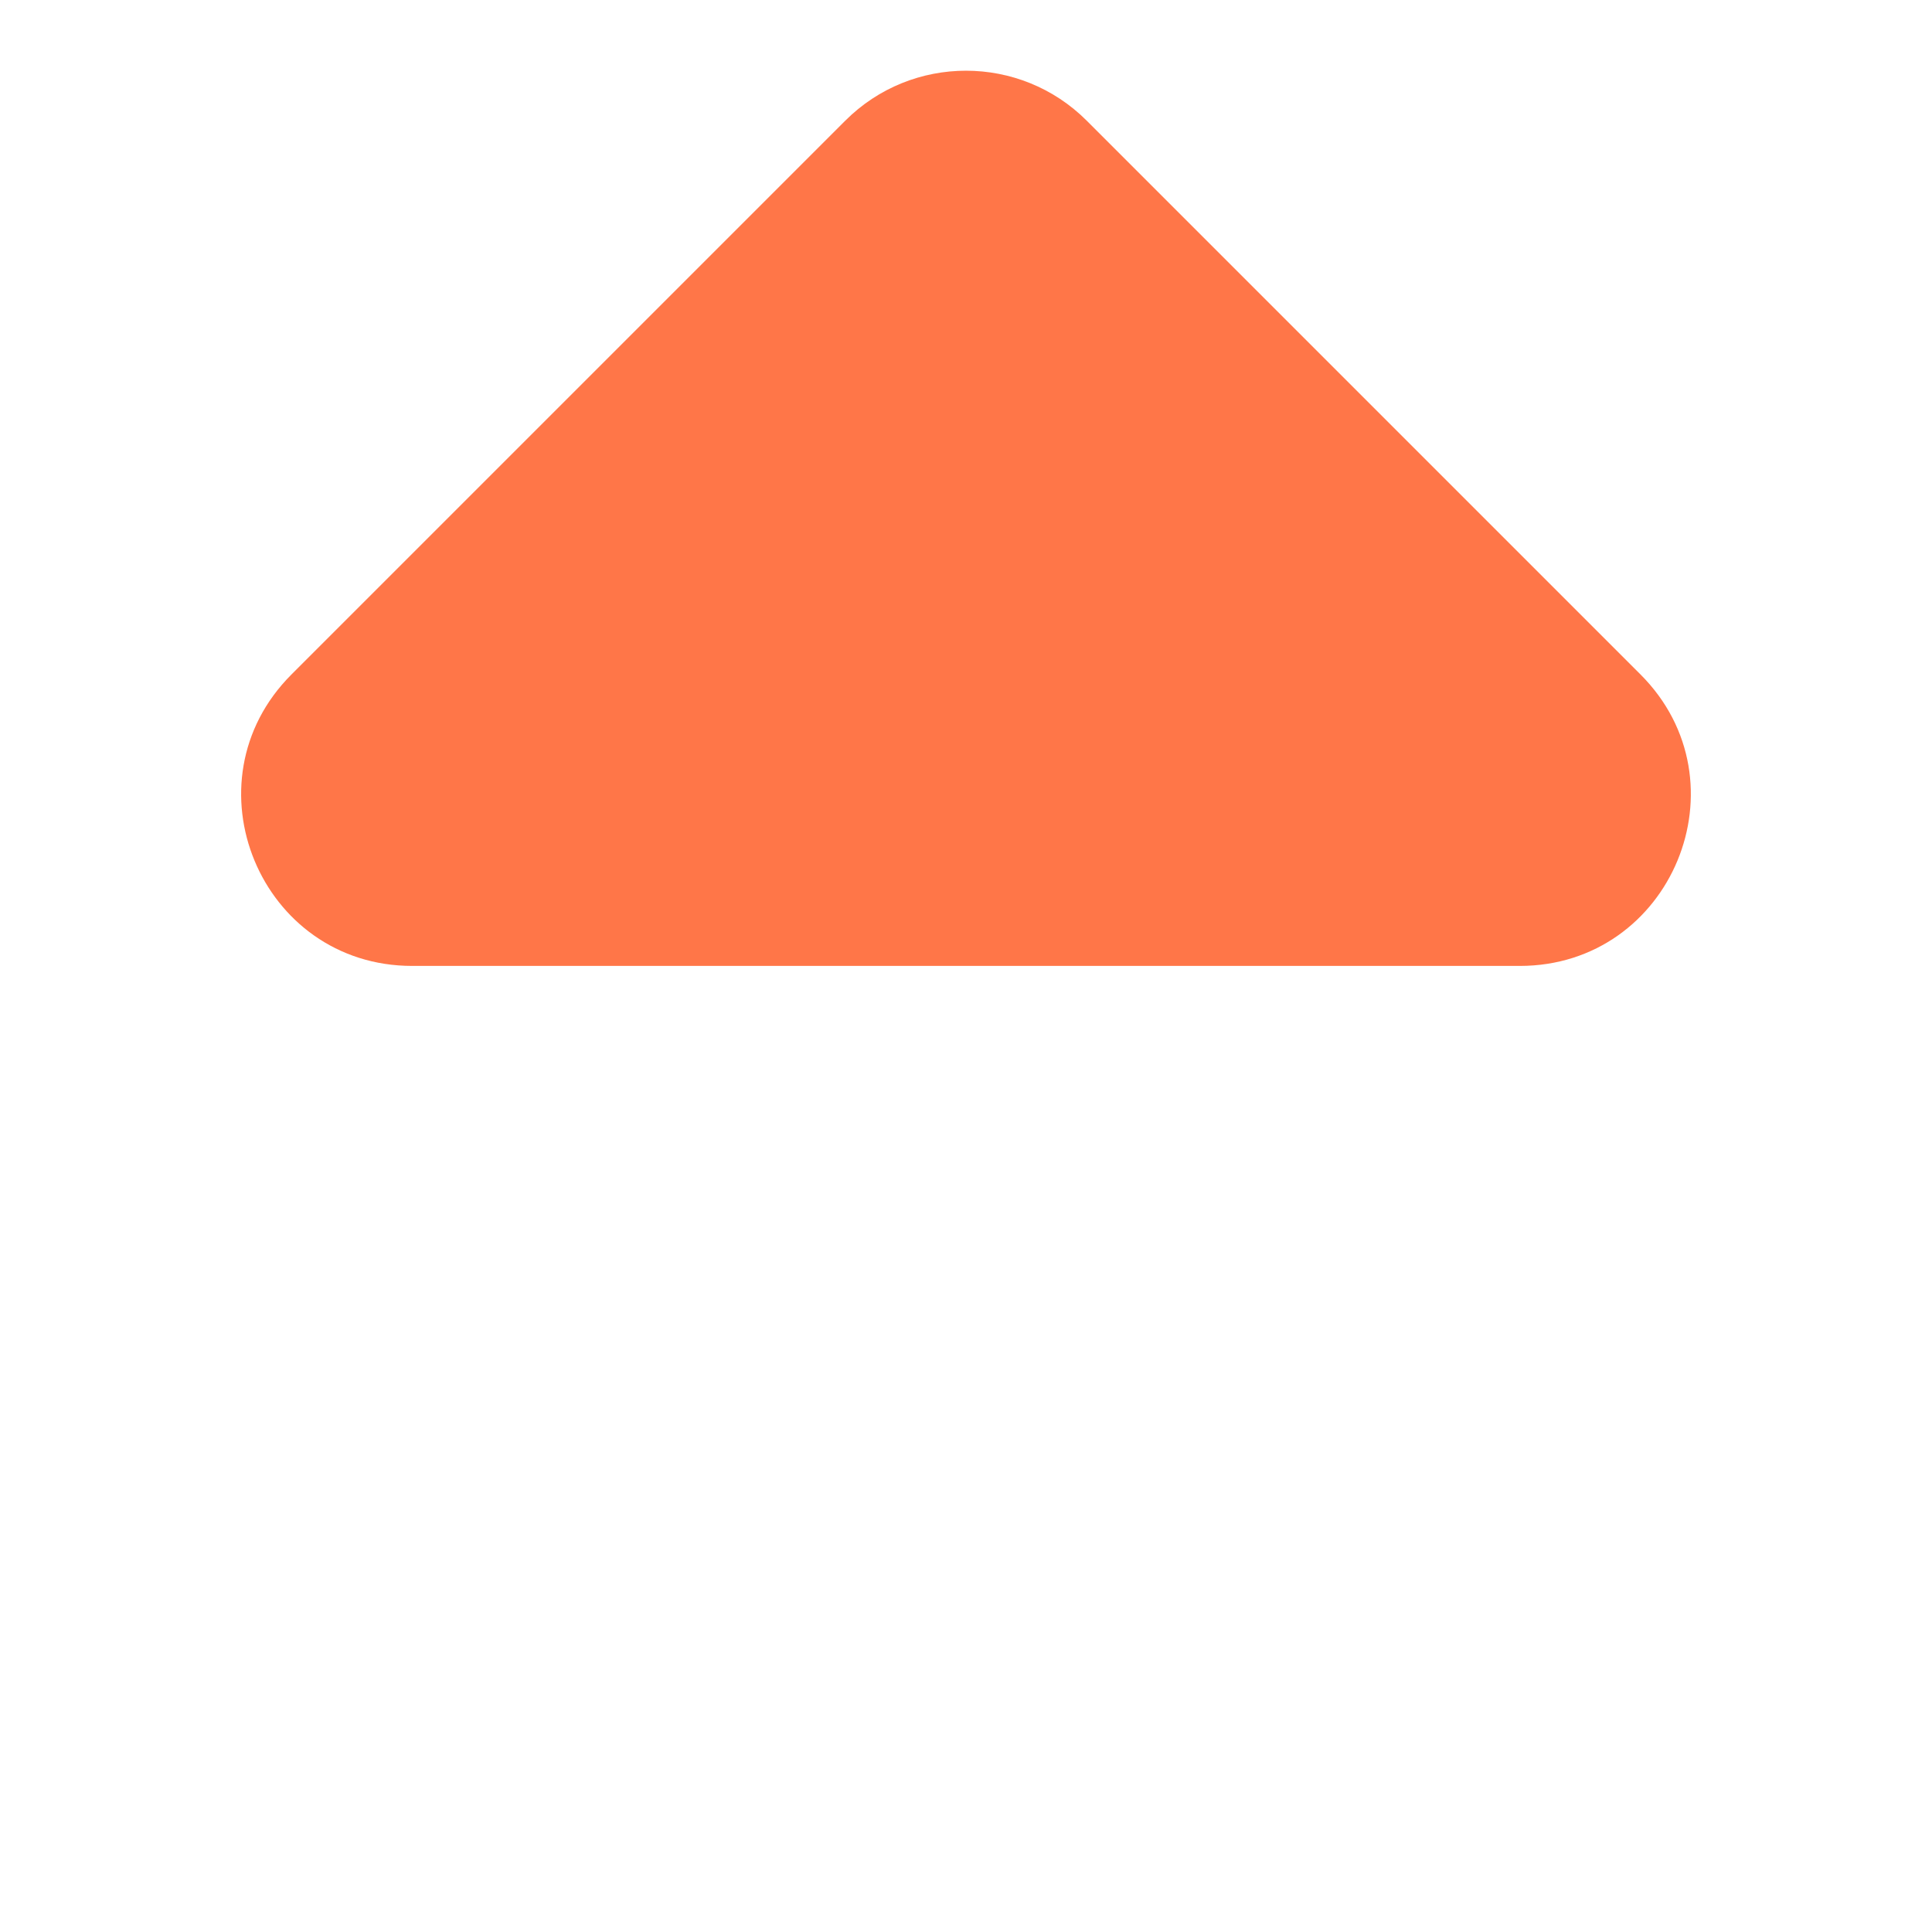
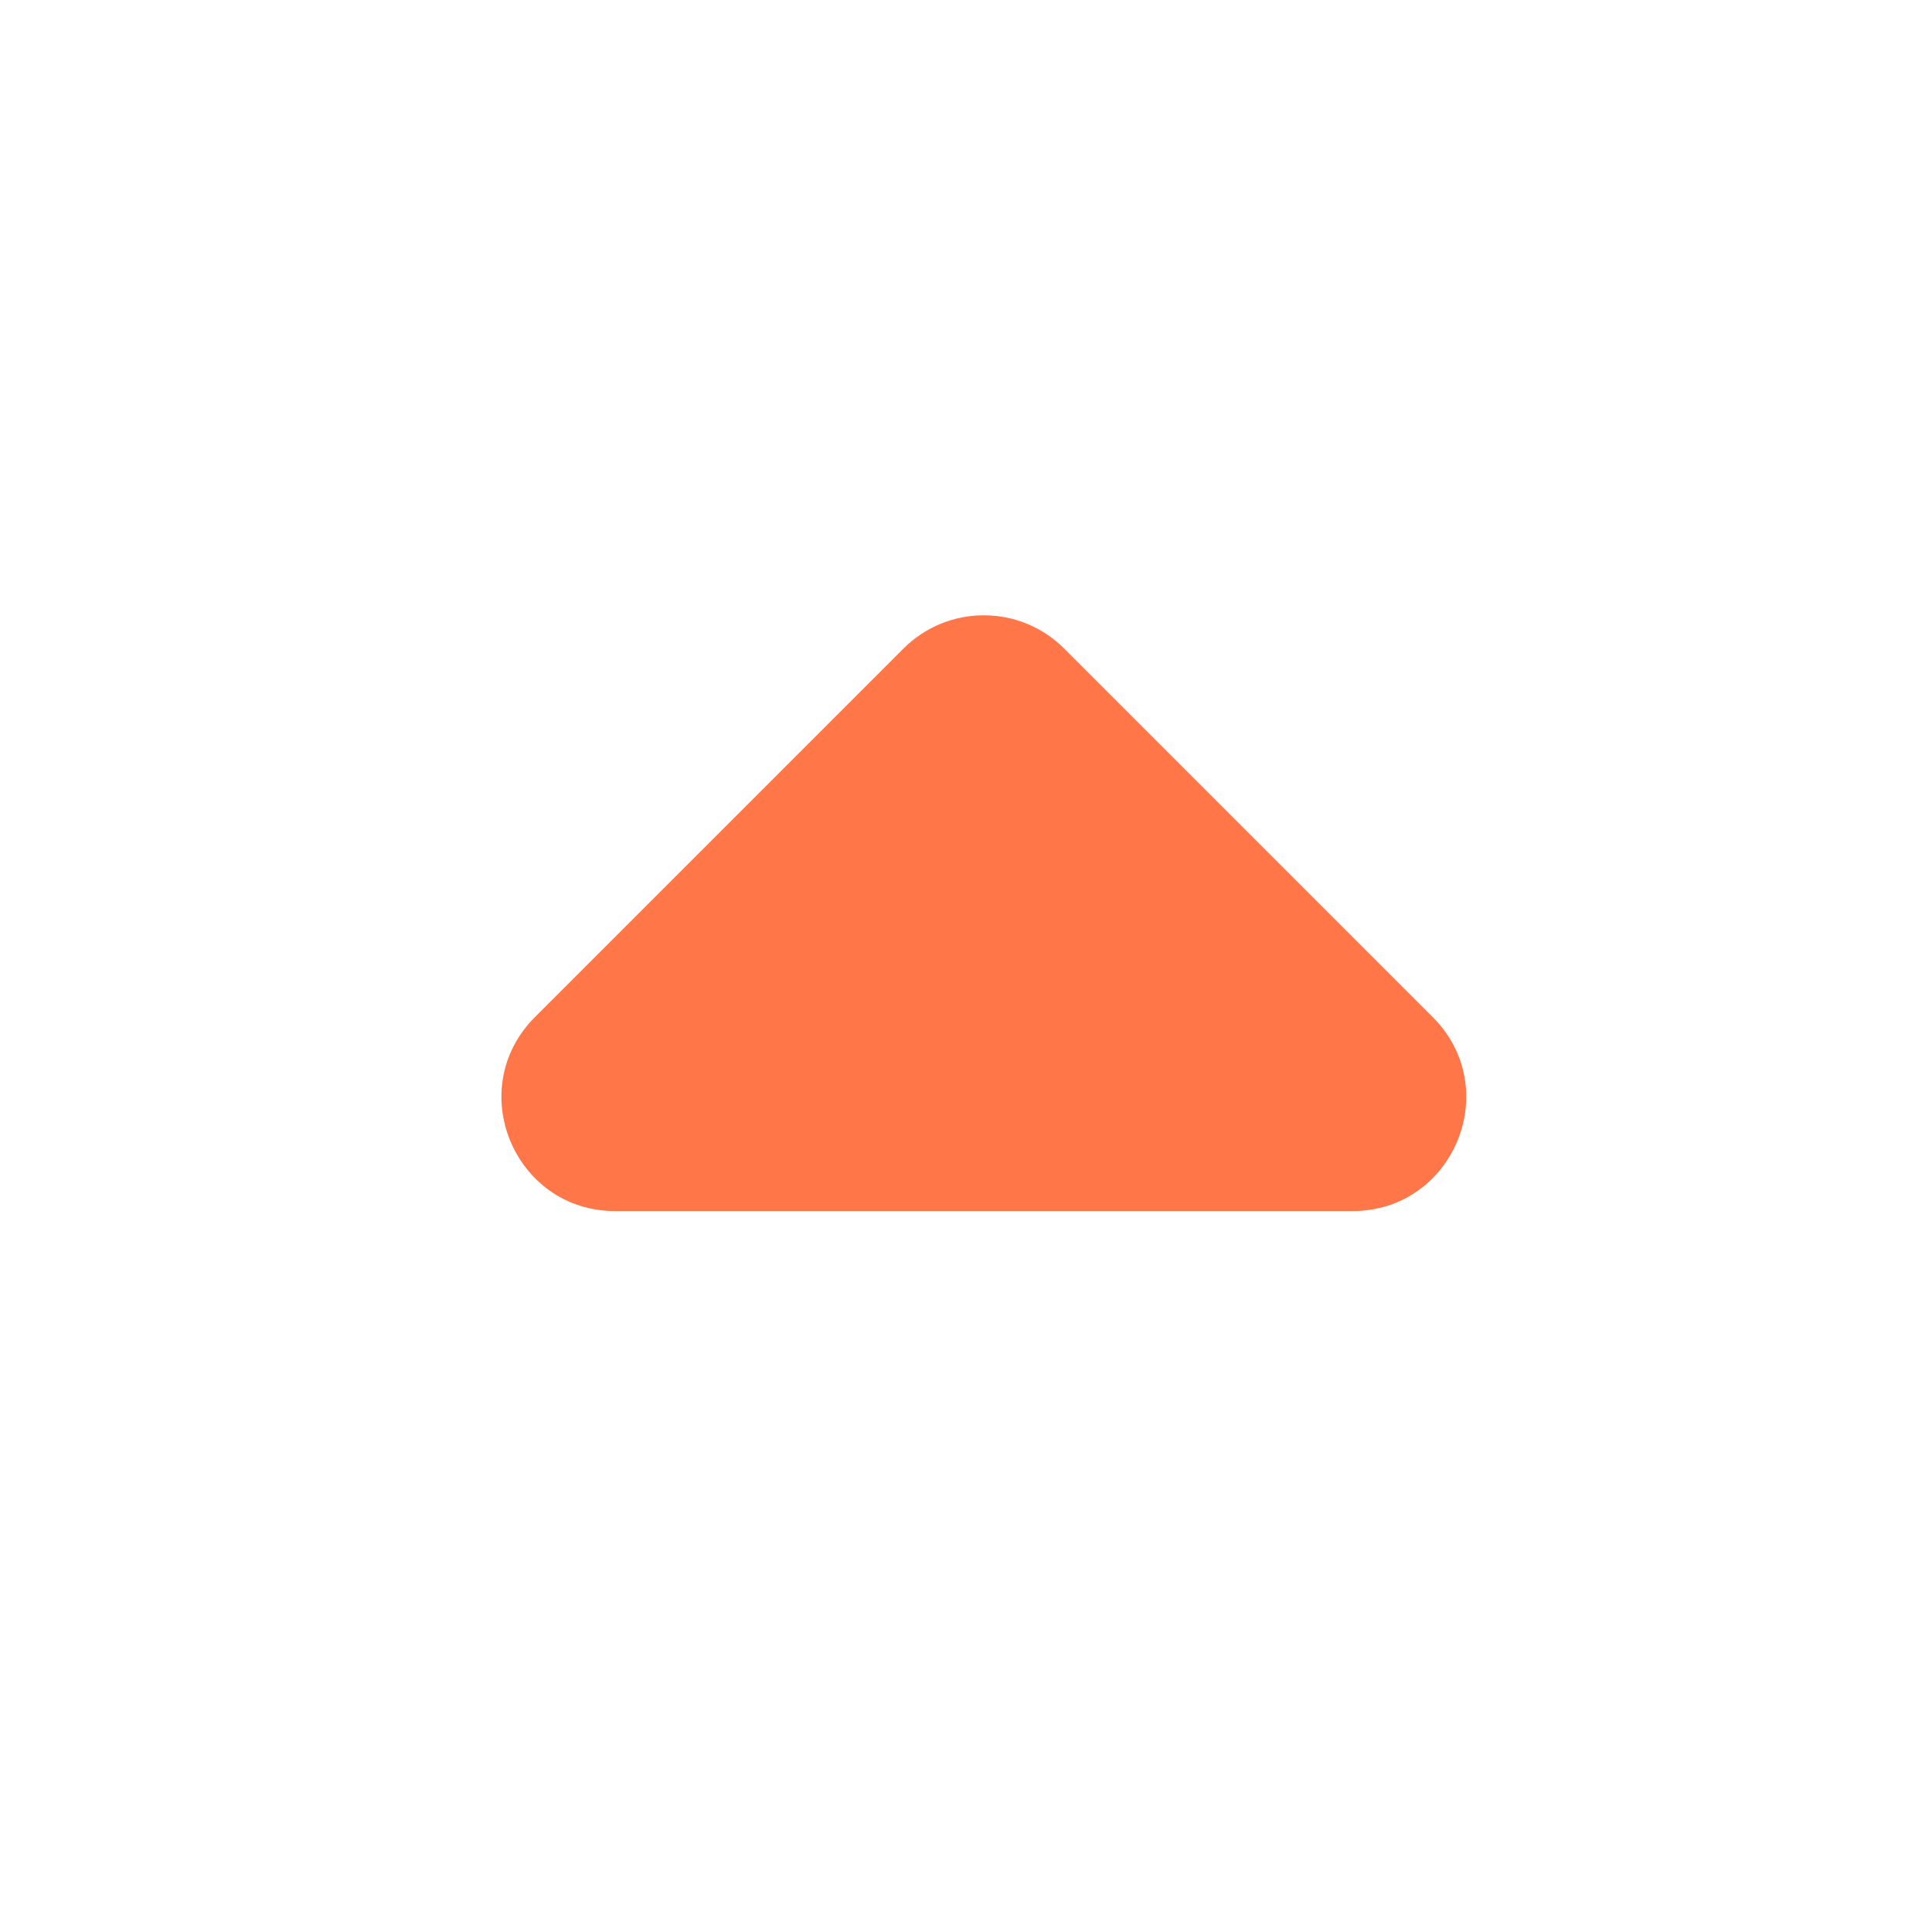
- <svg xmlns="http://www.w3.org/2000/svg" fill="none" version="1.1" width="11.314" height="11.314" viewBox="0 0 11.314 11.314">
-   <g transform="matrix(-0.7071067,-0.7071068,0.7071068,-0.7071067,1.656852,23.31371)">
-     <path d="M7.364,17.607C6.734,18.237,7.18,19.314,8.071,19.314L12.657,19.314C13.209,19.314,13.657,18.866,13.657,18.314L13.657,13.728C13.657,12.837,12.58,12.391,11.95,13.021L9.657,15.314L7.364,17.607Z" fill="#FF7648" fill-opacity="1" />
+ <svg xmlns="http://www.w3.org/2000/svg" fill="none" version="1.1" width="17" height="17" viewBox="0 0 17 17">
+   <g>
+     <g />
+     <g transform="matrix(-0.7071067,-0.7071068,0.7071068,-0.7071067,3.24263,33.97058)">
+       <path d="M10.364,22.607C9.734,23.237,10.18,24.314,11.071,24.314L15.657,24.314C16.209,24.314,16.657,23.866,16.657,23.314L16.657,18.728C16.657,17.837,15.58,17.391,14.95,18.021L12.657,20.314L10.364,22.607Z" fill="#FF7648" fill-opacity="1" />
+     </g>
  </g>
</svg>
